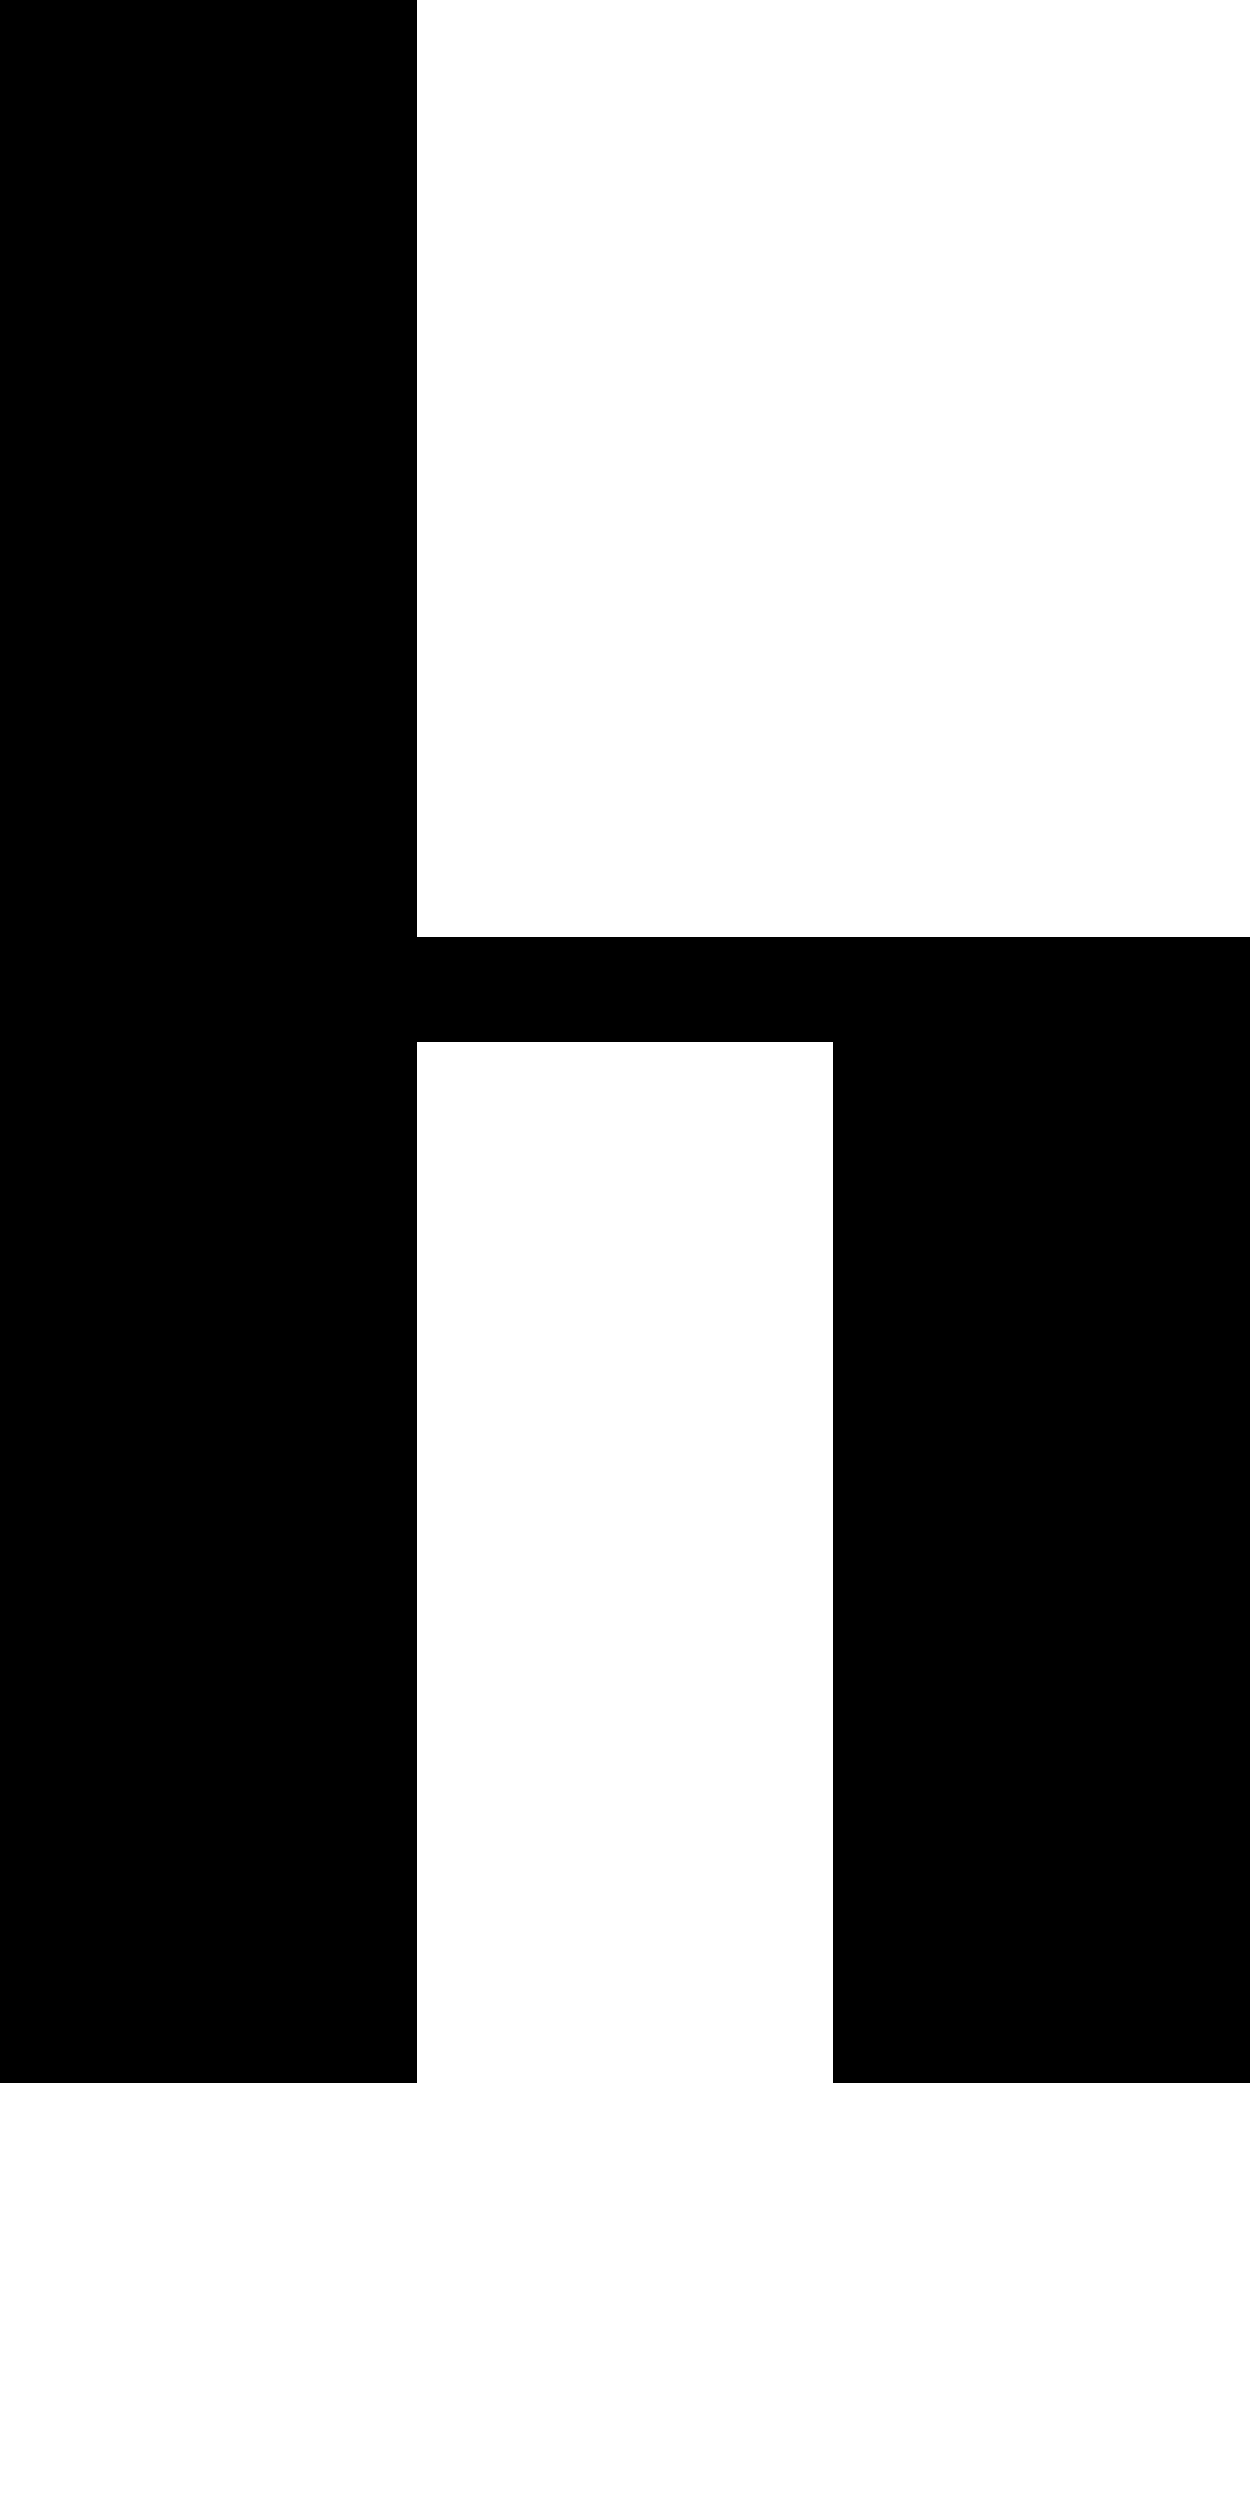
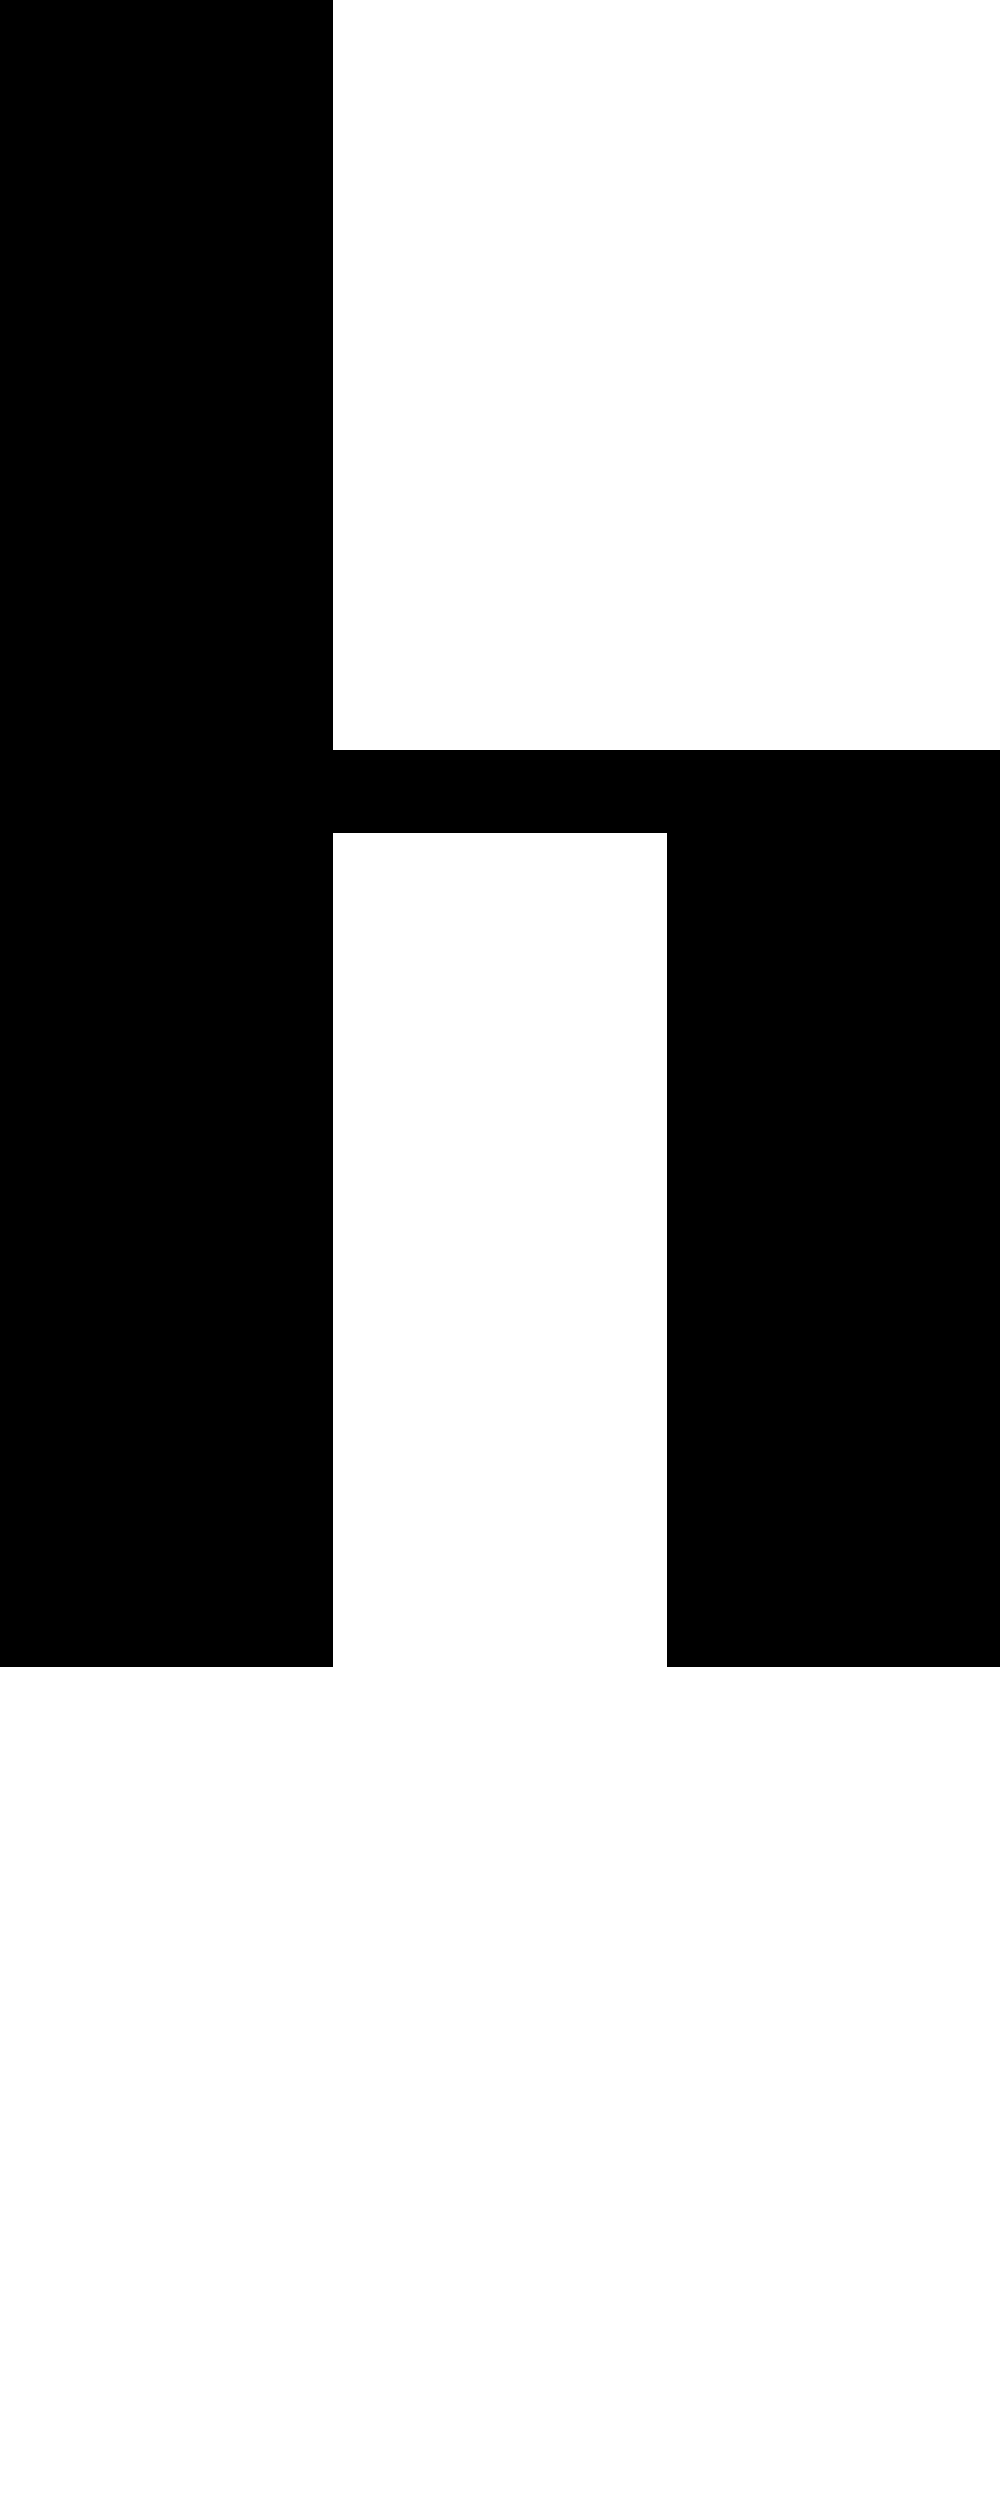
- <svg xmlns="http://www.w3.org/2000/svg" viewBox="0 0 12 24" shape-rendering="crispEdges">
+ <svg xmlns="http://www.w3.org/2000/svg" viewBox="0 0 12 30" shape-rendering="crispEdges">
  <g>
    <polygon class="h" points="0,0 4,0 4,20 0,20" />
    <polygon class="h" points="0,9 12,9 12,10 0,10" />
    <polygon class="h" points="8,10 12,10 12,20 8,20" />
  </g>
</svg>
